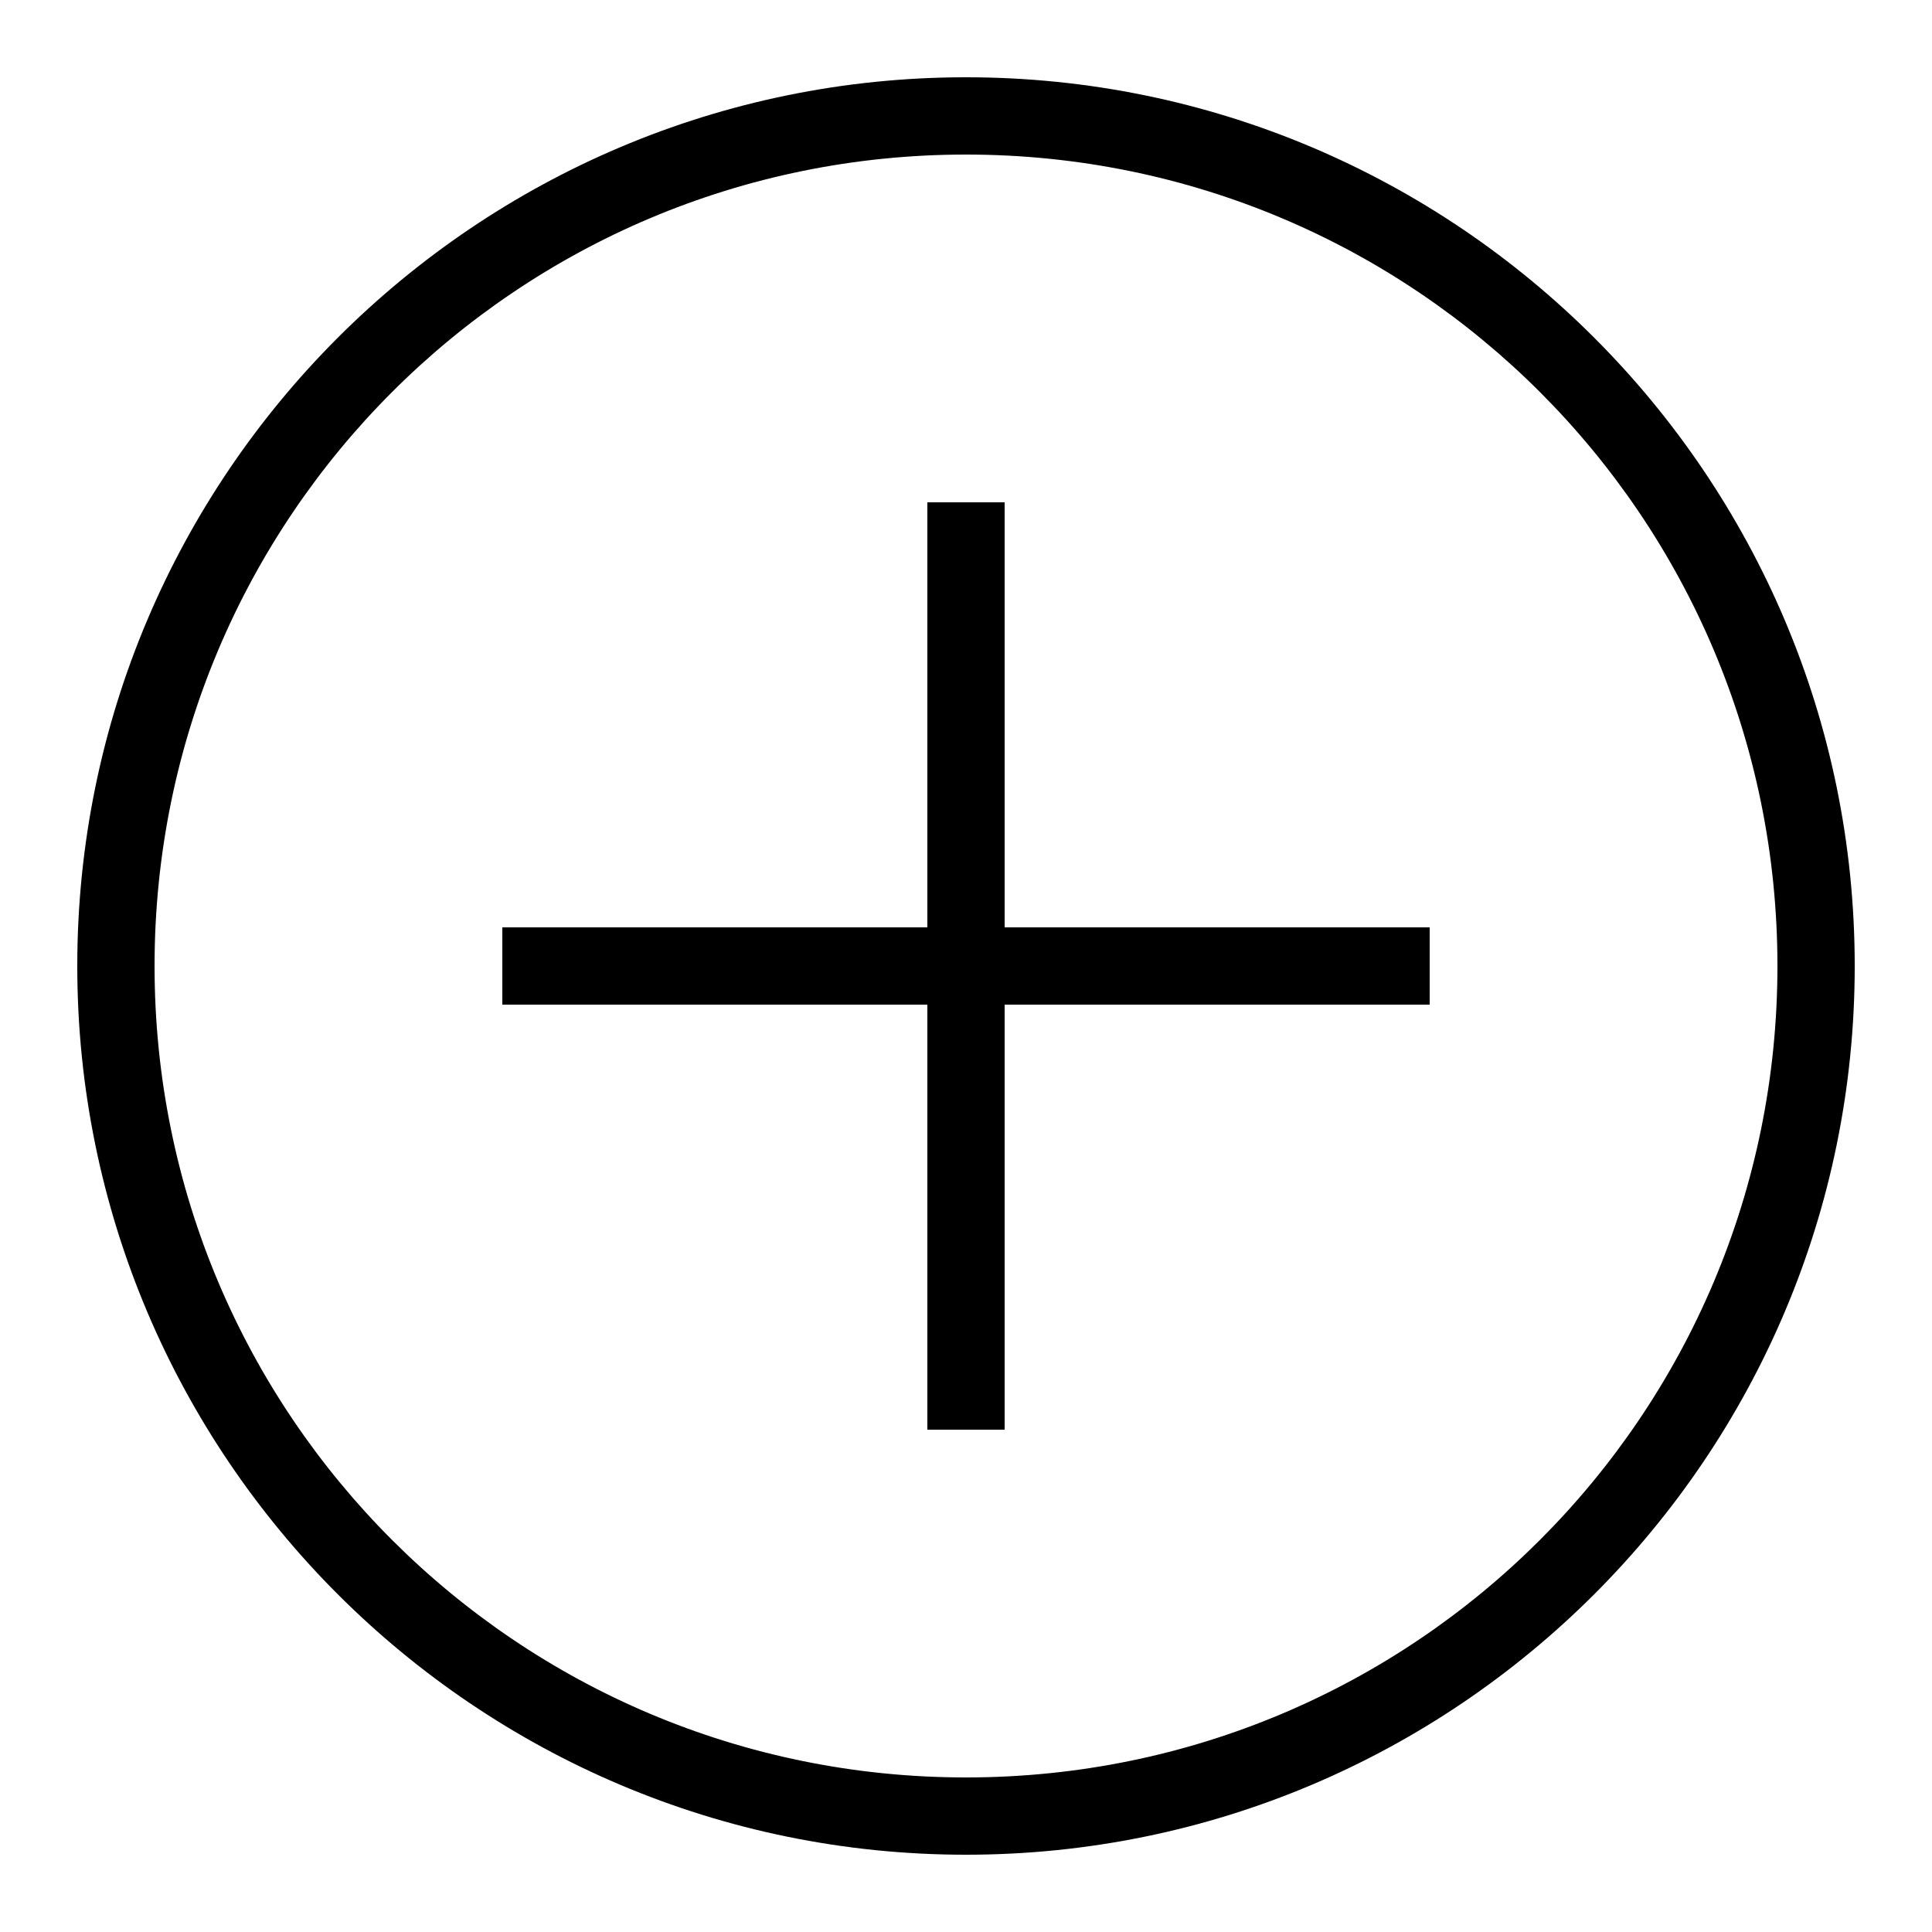
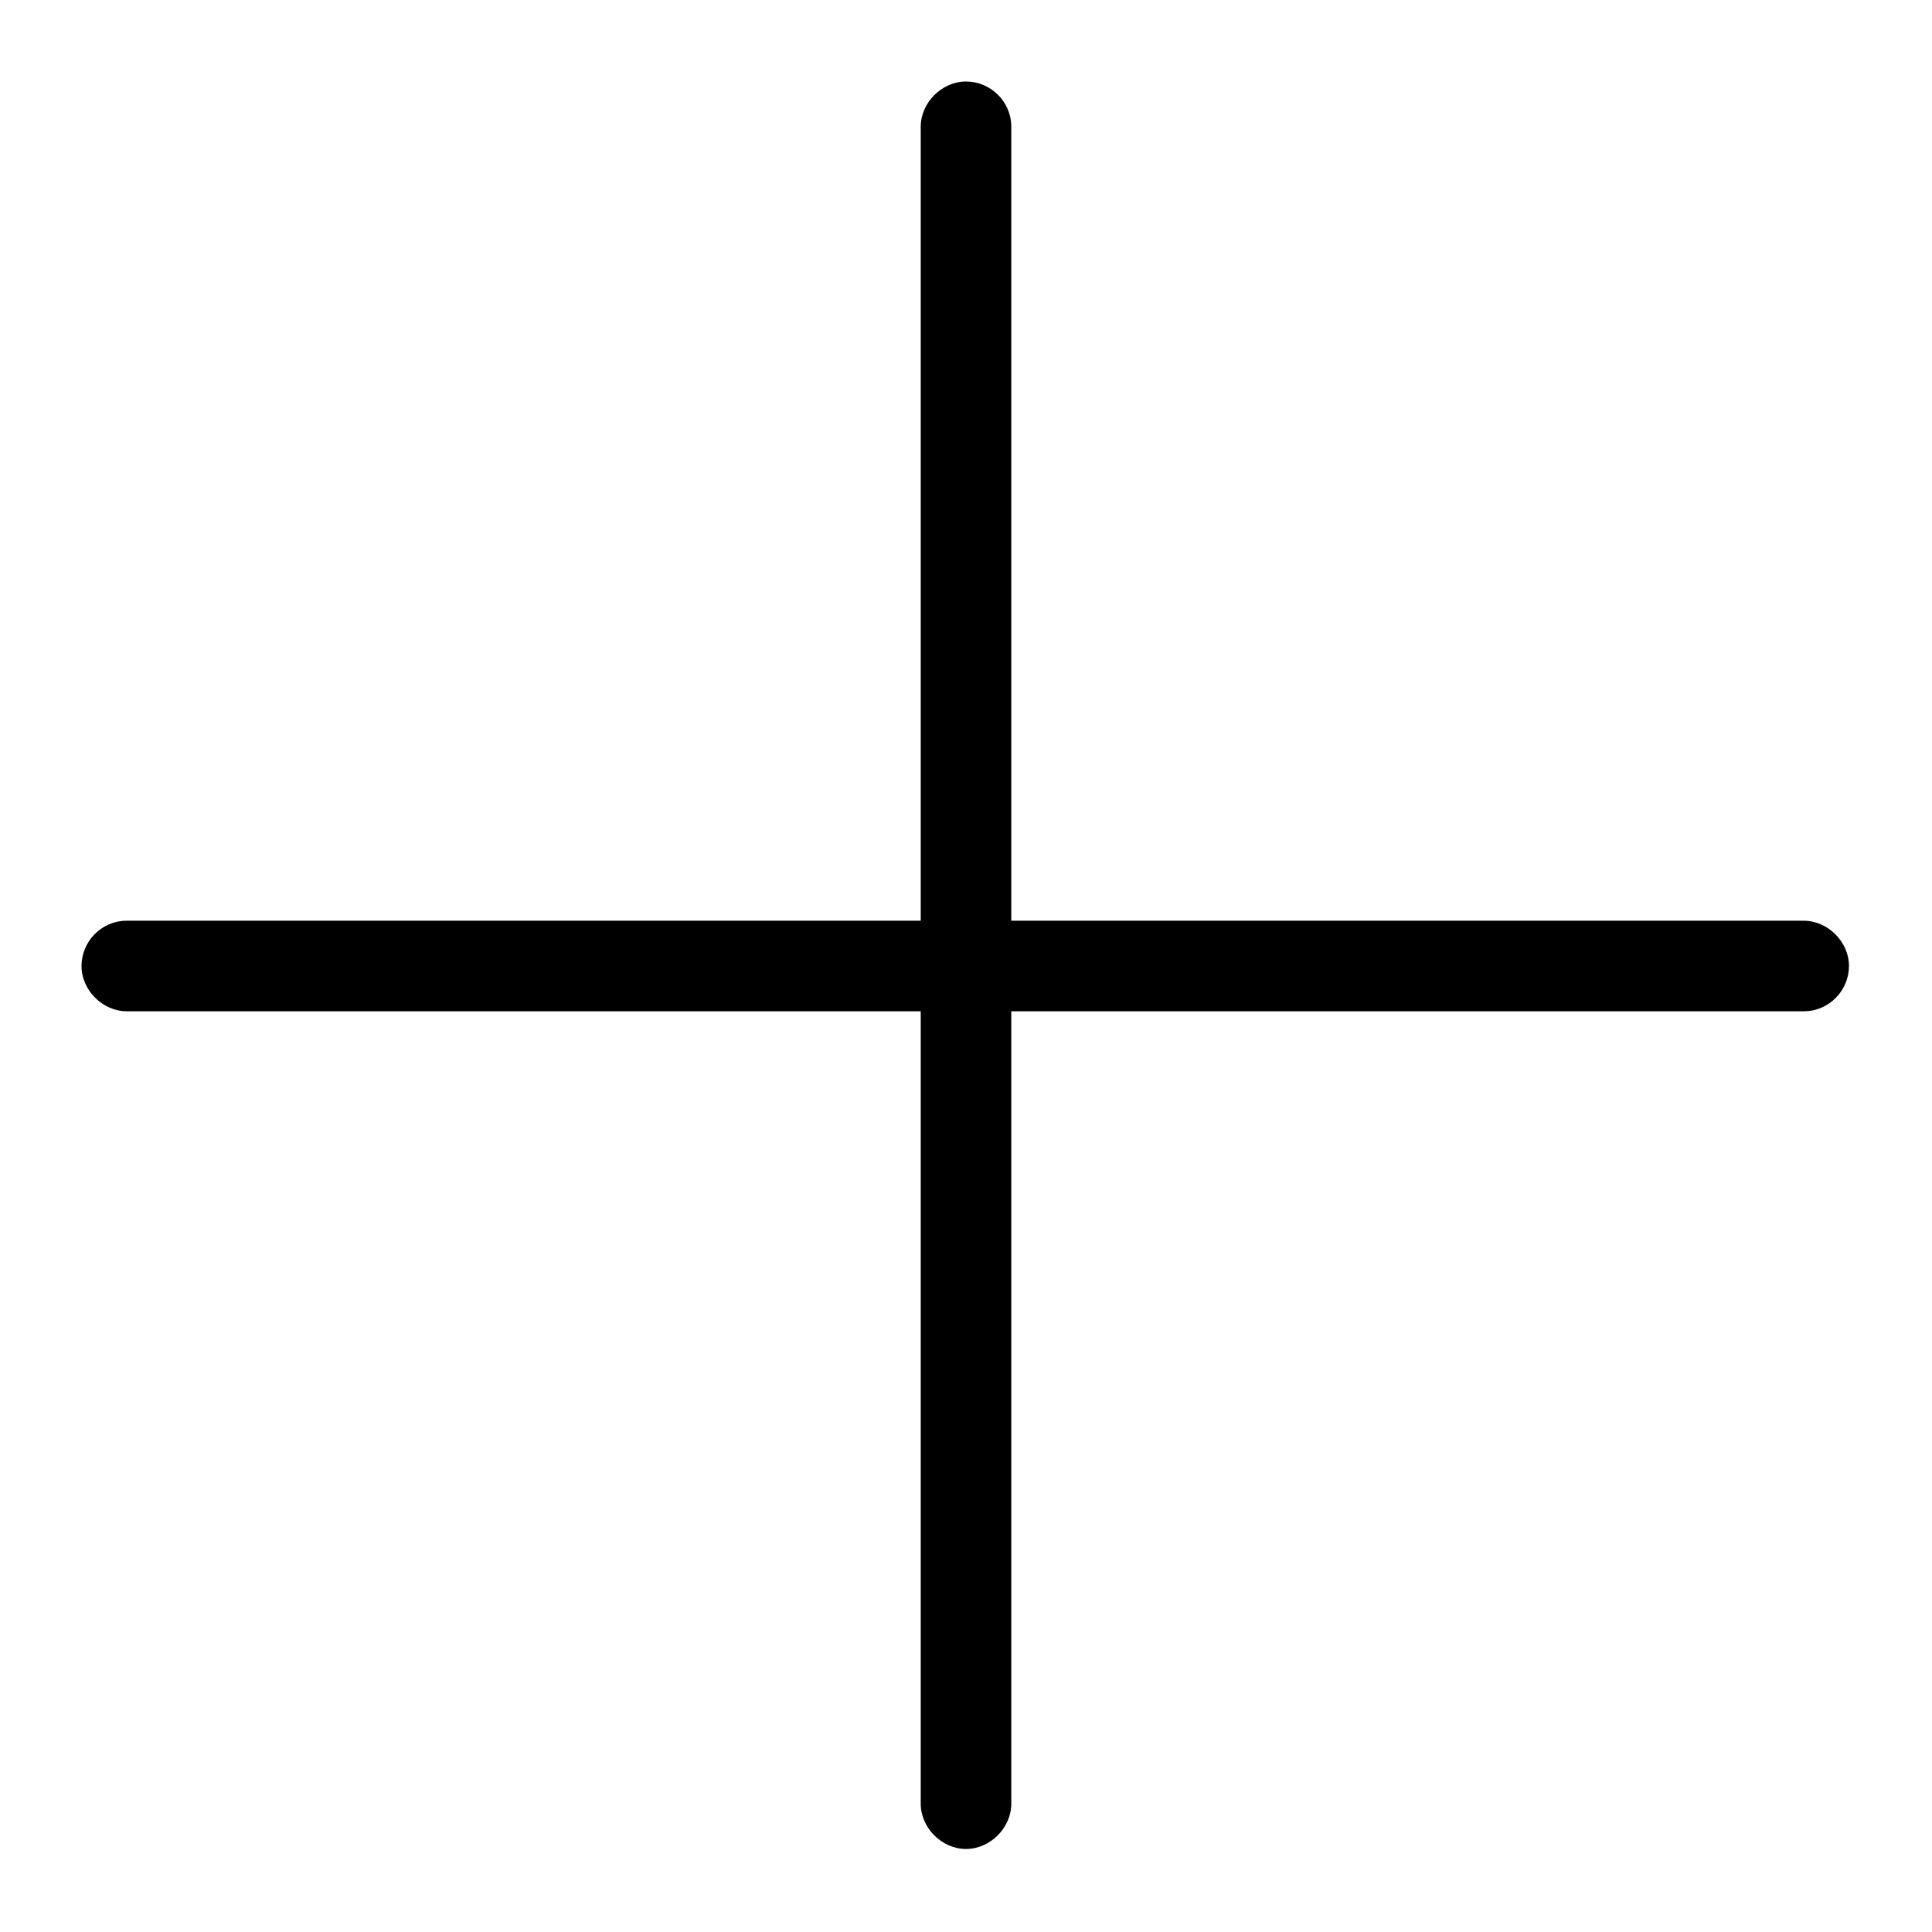
- <svg xmlns="http://www.w3.org/2000/svg" x="0px" y="0px" width="25" height="25" viewBox="0 0 50 50">
-   <path d="M 25 2 C 12.309 2 2 12.309 2 25 C 2 37.691 12.309 48 25 48 C 37.691 48 48 37.691 48 25 C 48 12.309 37.691 2 25 2 z M 25 4 C 36.61 4 46 13.39 46 25 C 46 36.61 36.61 46 25 46 C 13.39 46 4 36.61 4 25 C 4 13.39 13.39 4 25 4 z M 24 13 L 24 24 L 13 24 L 13 26 L 24 26 L 24 37 L 26 37 L 26 26 L 37 26 L 37 24 L 26 24 L 26 13 L 24 13 z" />
+ <svg xmlns="http://www.w3.org/2000/svg" viewBox="0 0 1024 1024" fill="#000000" class="icon" version="1.1">
+   <path d="M512 980c-12.8 0-24-11.2-24-24V536H67.2c-12.8 0-24-11.2-24-24s10.4-24 24-24H488V67.2c0-12.8 11.2-24 24-24s24 10.4 24 24V488h420c12.8 0 24 11.2 24 24s-10.4 24-24 24H536v420c0 12.8-11.2 24-24 24z" fill="" />
</svg>
